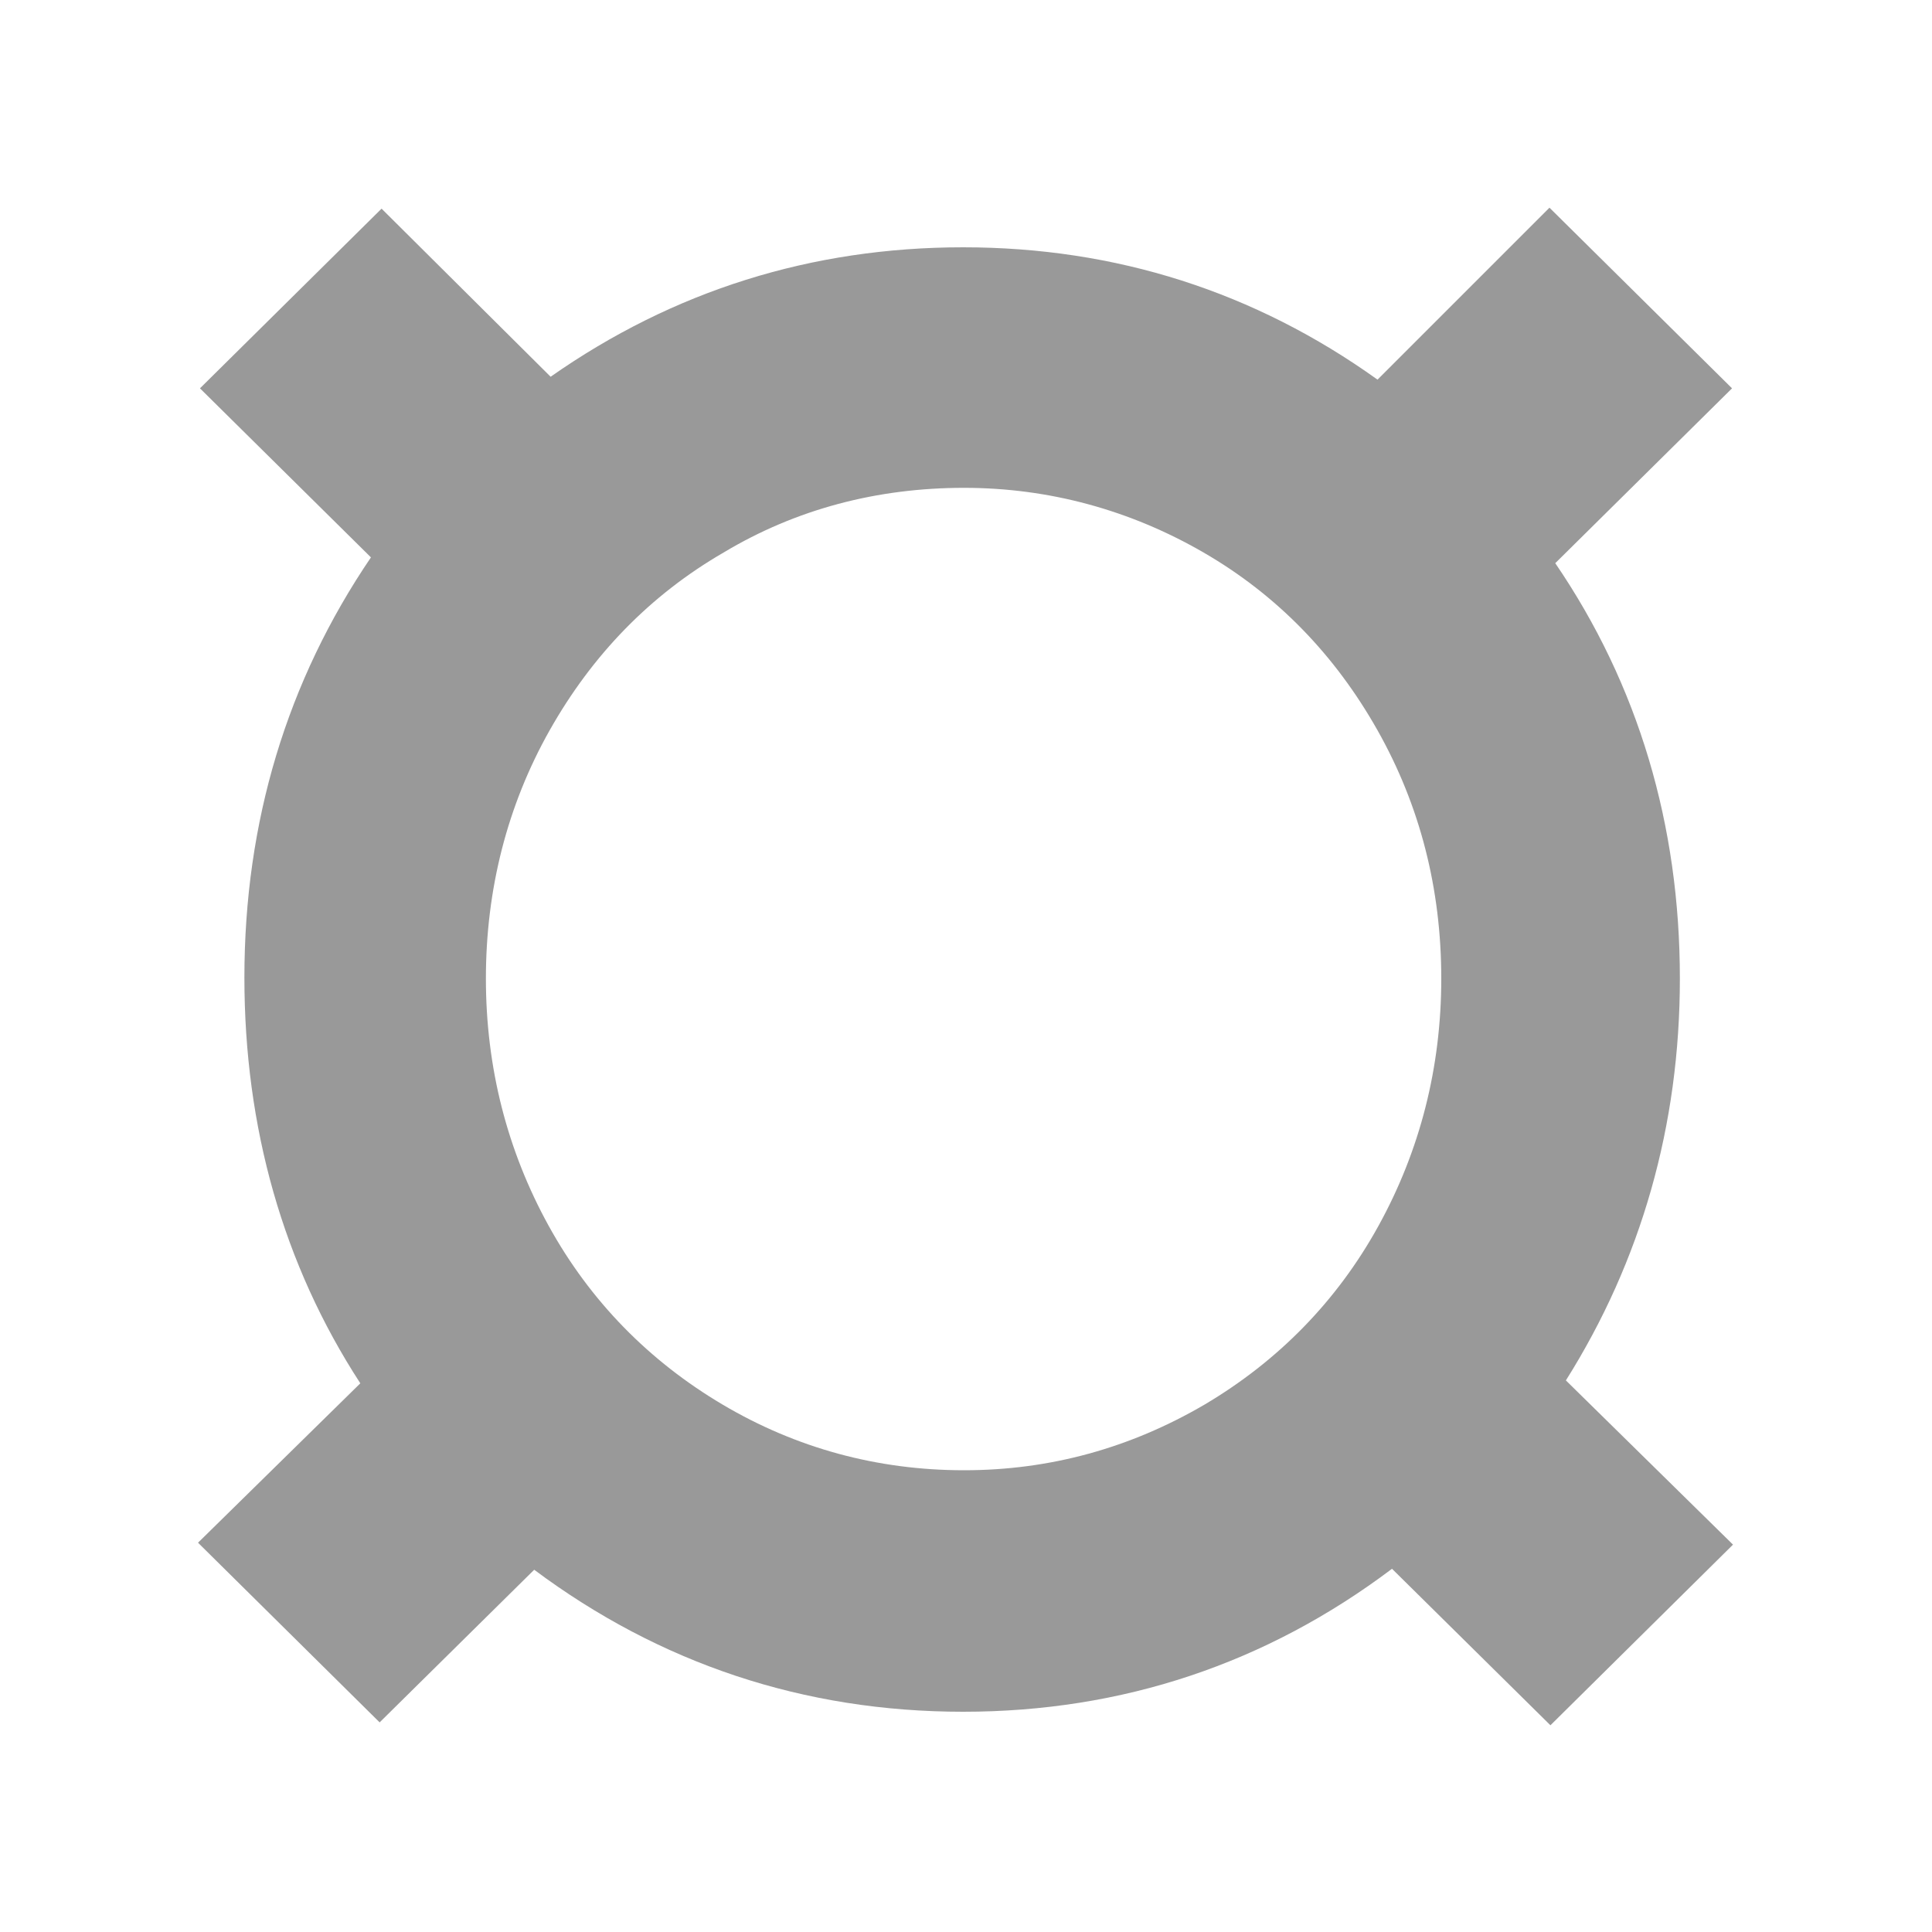
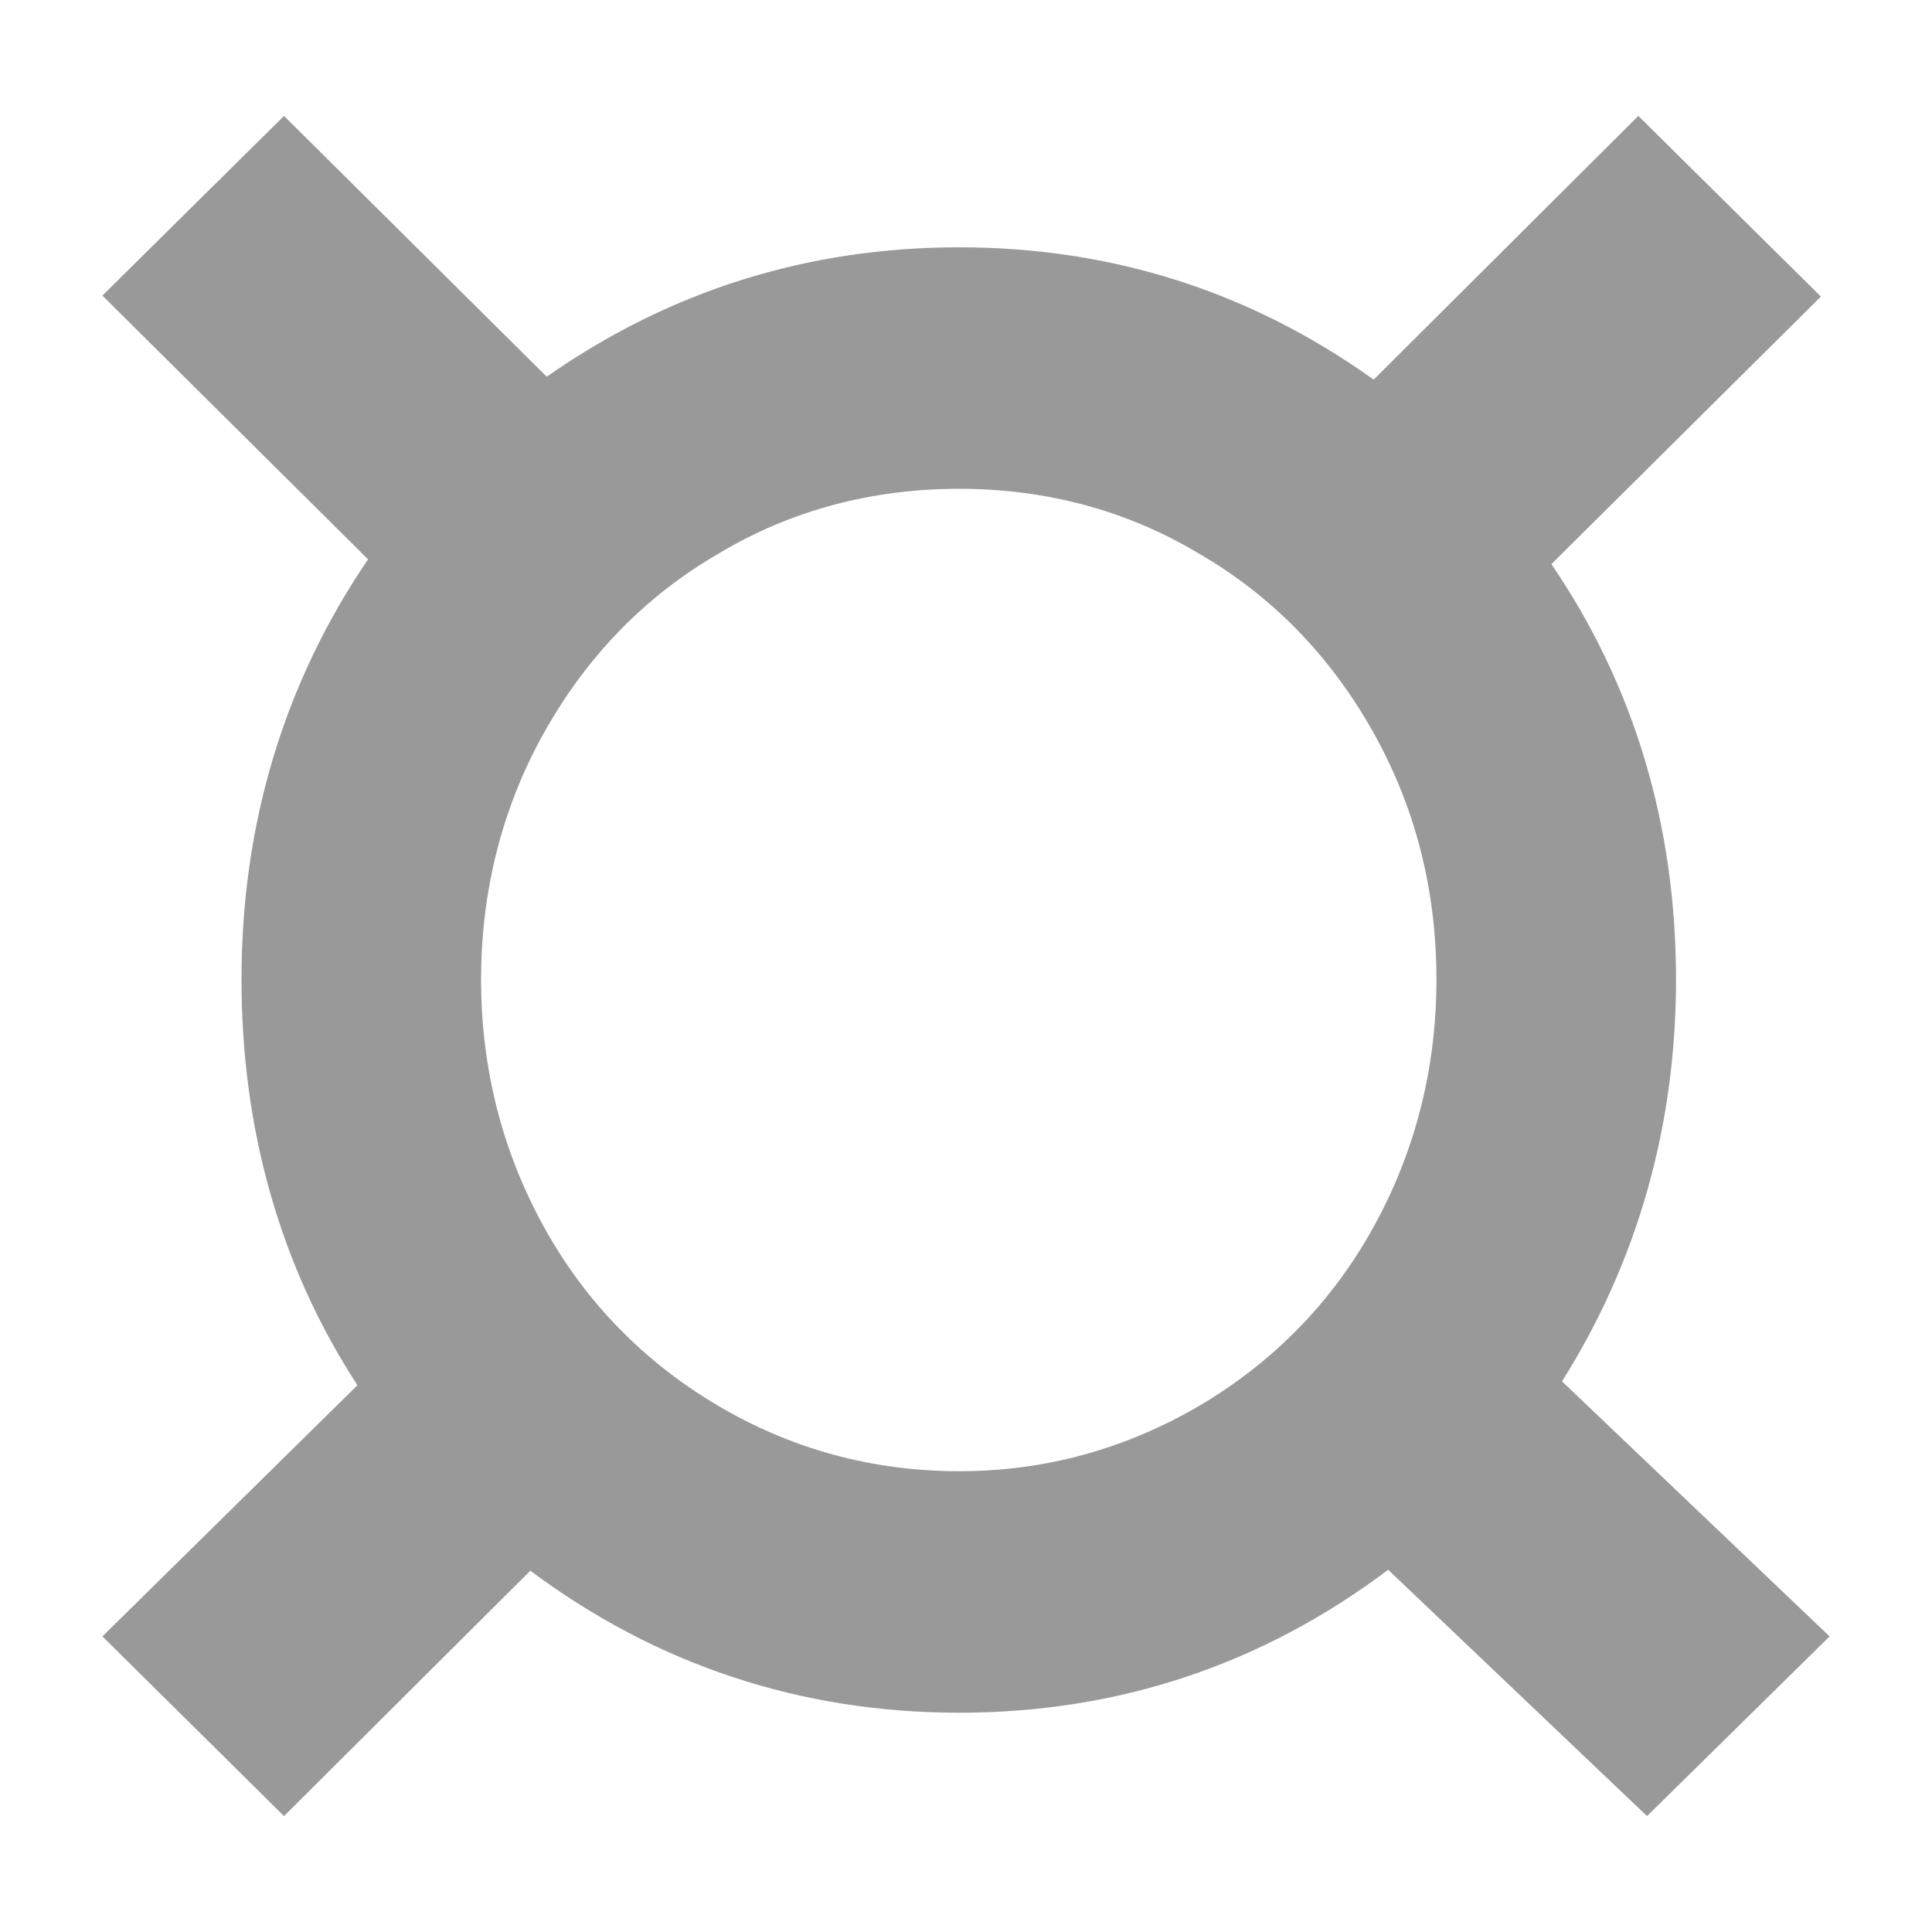
<svg xmlns="http://www.w3.org/2000/svg" version="1.1" id="Layer_1" x="0px" y="0px" width="200px" height="200px" viewBox="0 0 200 200" enable-background="new 0 0 200 200" xml:space="preserve">
  <g>
-     <path fill="#999999" d="M144.1,162.4c-13,9.8-27.9,14.8-44.4,14.8c-16.5,0-31.4-5-44.4-14.7l-16,15.8l-18.8-18.6l16.8-16.5   c-8-12.3-12-26.5-12-42c0-16.1,4.4-30.7,13.1-43.5L20.7,40.2l18.8-18.6L57,39c12.7-8.9,27-13.4,42.7-13.4   c15.8,0,30.2,4.6,42.9,13.7l17.8-17.8l18.9,18.7L161,58.3c8.6,12.6,12.9,27.1,12.9,43c0,15.2-4,29.2-11.8,41.6l17.3,17l-18.9,18.7   L144.1,162.4z M99.8,50.5c-9,0-17.4,2.2-24.9,6.7c-7.6,4.4-13.6,10.6-18,18.4c-4.4,7.8-6.6,16.5-6.6,25.7c0,9.2,2.2,17.8,6.5,25.6   c4.3,7.8,10.4,14,18,18.5c7.6,4.5,16,6.8,25,6.8c8.9,0,17.2-2.3,24.9-6.8c7.6-4.5,13.7-10.7,18-18.5c4.3-7.8,6.5-16.4,6.5-25.6   c0-9.3-2.2-17.9-6.6-25.7c-4.4-7.8-10.4-14-18-18.4C117,52.8,108.6,50.5,99.8,50.5z" />
-     <path fill="#999999" d="M144.2,161.2c-13,10.1-27.9,15.2-44.5,15.2c-16.7,0-31.5-5-44.5-15.1L39.4,177L22,159.8l16.6-16.4   c-8.2-12.4-12.3-26.5-12.3-42.2c0-16.2,4.5-30.8,13.4-43.6L22,40.2l17.4-17.2l17.5,17.3c12.7-9.2,27-13.7,42.9-13.7   c15.9,0,30.3,4.7,43,14l17.7-17.7L178,40.2l-18.2,18c8.8,12.7,13.2,27,13.2,43.1c0,15.4-4,29.3-12.1,41.7l17.1,16.8l-17.5,17.3   L144.2,161.2z M49.3,101.4c0,9.4,2.2,18.1,6.7,26.1c4.4,8,10.5,14.3,18.3,18.9c7.8,4.6,16.3,6.9,25.5,6.9c9.1,0,17.6-2.3,25.4-6.9   c7.8-4.6,13.9-10.9,18.4-18.9c4.4-8,6.6-16.7,6.6-26.1c0-9.5-2.2-18.2-6.7-26.2c-4.5-8-10.6-14.3-18.3-18.8   c-7.8-4.5-16.2-6.8-25.3-6.8c-9.2,0-17.7,2.3-25.4,6.8S60.4,67.2,56,75.2S49.3,91.9,49.3,101.4z" />
+     <path fill="#999999" d="M143.7,162.5c-13,9.8-27.9,14.8-44.4,14.8c-16.5,0-31.4-5-44.4-14.7L29.4,188l-18.8-18.6L37,143.4   c-8-12.3-12-26.5-12-42c0-16.1,4.4-30.7,13.1-43.5L10.6,30.6L29.4,12l27.2,27c12.7-8.9,27-13.4,42.7-13.4   c15.8,0,30.2,4.6,42.9,13.7L169.6,12l18.9,18.7l-27.9,27.7c8.6,12.6,12.9,27.1,12.9,43c0,15.2-4,29.2-11.8,41.6l27.7,26.4   L170.5,188L143.7,162.5z M99.3,50.6c-9,0-17.4,2.2-24.9,6.7c-7.6,4.4-13.6,10.6-18,18.4c-4.4,7.8-6.6,16.5-6.6,25.7   c0,9.2,2.2,17.8,6.5,25.6c4.3,7.8,10.4,14,18,18.5c7.6,4.5,16,6.8,25,6.8c8.9,0,17.2-2.3,24.9-6.8c7.6-4.5,13.7-10.7,18-18.5   c4.3-7.8,6.5-16.4,6.5-25.6c0-9.3-2.2-17.9-6.6-25.7c-4.4-7.8-10.4-14-18-18.4C116.6,52.8,108.2,50.6,99.3,50.6z" />
  </g>
</svg>
